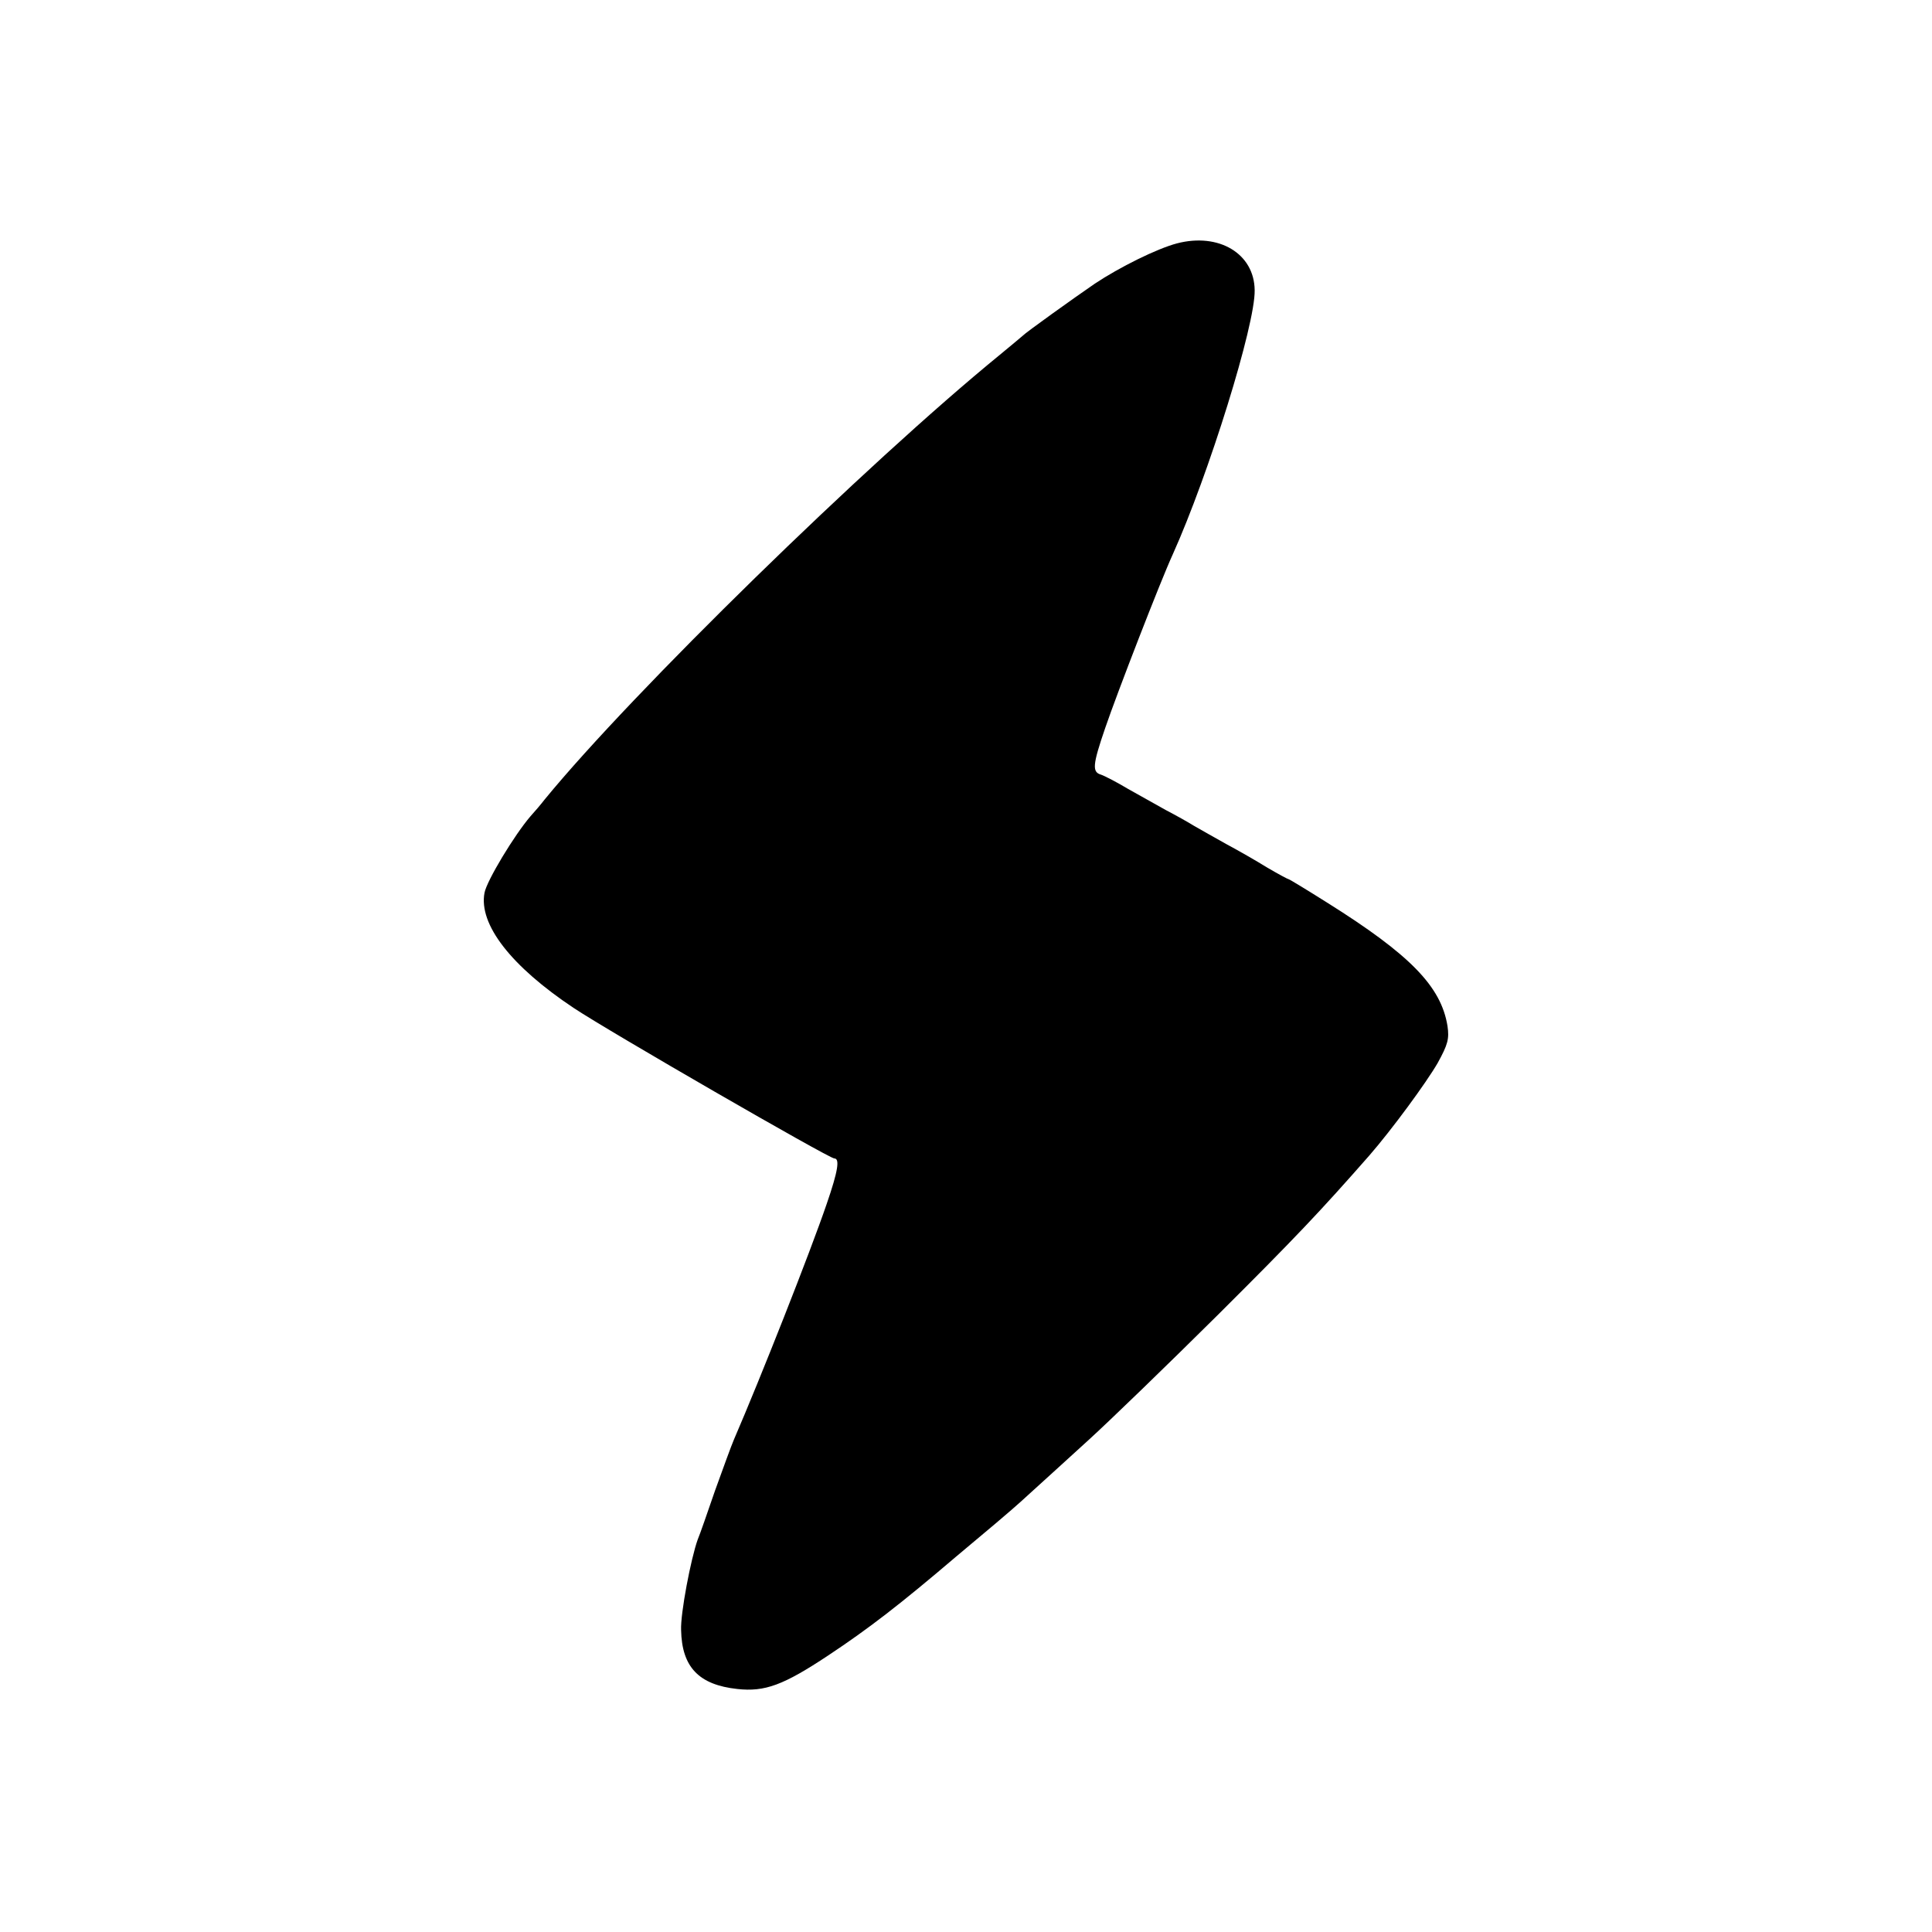
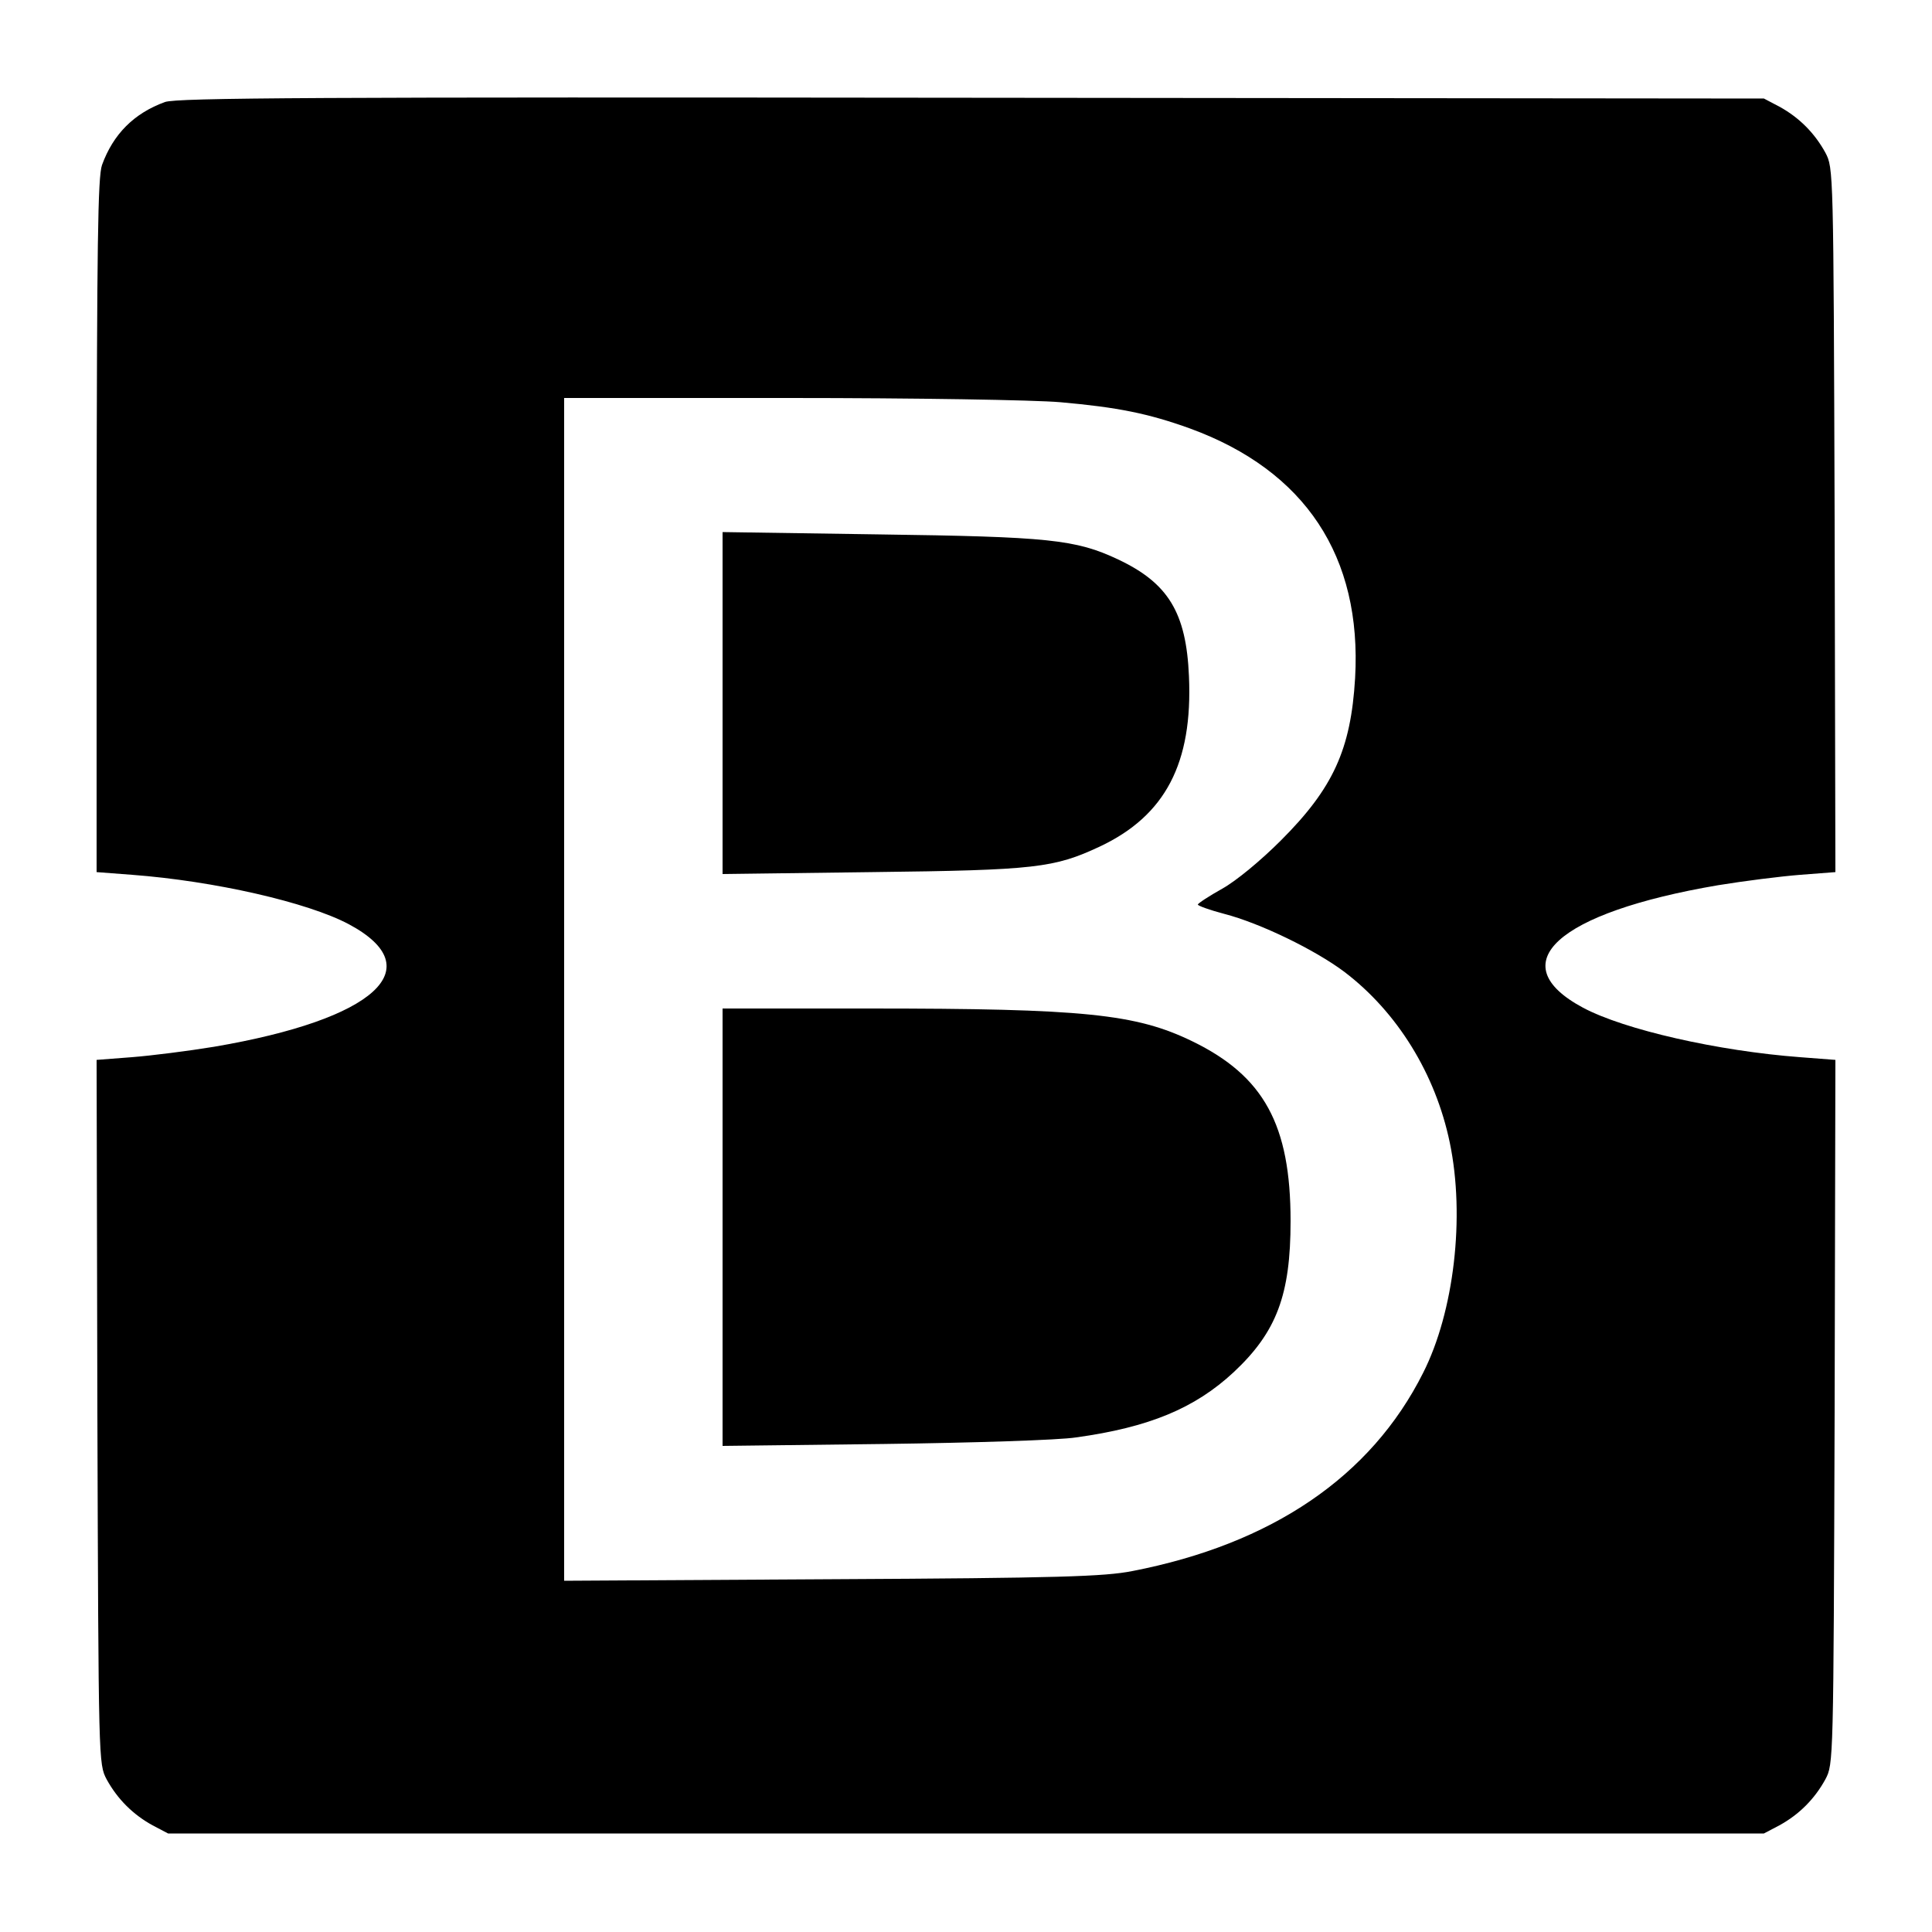
- <svg xmlns="http://www.w3.org/2000/svg" version="1.0" width="512pt" height="512pt" viewBox="0 0 512 512" preserveAspectRatio="xMidYMid meet">
-   <g transform="translate(0,512) scale(0.1,-0.1)" fill="#000000" stroke="none">
-     <path d="M3119 4475 c-53 -14 -152 -63 -218 -107 -54 -37 -184 -130 -191 -138 -3 -3 -30 -25 -60 -50 -355 -290 -974 -895 -1206 -1178 -10 -13 -27 -33 -38 -45 -43 -50 -116 -171 -122 -203 -16 -84 71 -195 236 -305 93 -62 677 -399 691 -399 15 0 10 -33 -20 -120 -44 -129 -176 -463 -246 -625 -7 -16 -29 -77 -50 -135 -20 -58 -40 -116 -46 -130 -18 -50 -46 -196 -44 -240 2 -98 47 -145 149 -156 73 -8 122 10 241 89 107 71 190 135 339 262 39 33 87 73 106 89 19 16 60 51 90 79 30 27 100 91 155 141 55 50 208 198 340 329 208 207 275 278 404 425 60 69 151 193 181 245 27 49 31 64 26 98 -17 105 -99 189 -319 327 -54 34 -100 62 -102 62 -2 0 -28 14 -57 31 -29 18 -78 46 -108 62 -30 17 -68 38 -85 48 -16 10 -50 29 -75 42 -25 14 -70 39 -100 56 -30 18 -63 35 -72 38 -24 7 -23 25 11 124 31 91 146 388 179 460 95 211 219 609 217 700 -1 97 -95 153 -206 124z" />
+ <svg xmlns="http://www.w3.org/2000/svg" version="1.0" width="500pt" height="500pt" viewBox="0 0 500 500" preserveAspectRatio="xMidYMid meet">
+   <g transform="translate(0,500) scale(0.1,-0.1)" fill="#000000" stroke="none">
+     <path d="M427 4736 c-80 -29 -134 -83 -163 -163 -11 -31 -13 -208 -14 -934 l0 -896 92 -7 c212 -16 454 -71 561 -128 213 -114 68 -246 -349 -317 -67 -11 -162 -23 -213 -27 l-91 -7 2 -911 c3 -910 3 -911 24 -951 28 -51 68 -91 119 -119 l40 -21 2065 0 2065 0 40 21 c51 28 91 68 119 119 21 40 21 41 24 951 l2 911 -91 7 c-213 16 -455 71 -562 128 -213 114 -68 246 349 317 67 11 162 23 213 27 l91 7 -2 911 c-3 910 -3 911 -24 951 -28 51 -68 91 -119 119 l-40 21 -2050 2 c-1703 2 -2056 0 -2088 -11z m2318 -777 c147 -13 227 -29 335 -68 298 -109 445 -331 427 -646 -11 -185 -57 -285 -192 -420 -52 -52 -116 -105 -152 -125 -34 -19 -63 -38 -63 -41 0 -3 30 -14 68 -24 93 -24 235 -93 311 -150 137 -104 236 -264 273 -442 40 -192 11 -438 -69 -596 -135 -269 -392 -443 -753 -513 -72 -14 -187 -18 -777 -21 l-693 -4 0 1530 0 1531 583 0 c323 0 635 -5 702 -11z" />
+     <path d="M1870 3180 l0 -442 388 5 c423 5 470 11 588 66 170 80 241 216 231 441 -7 165 -54 241 -183 302 -110 52 -180 59 -621 65 l-403 6 0 -443z" />
+     <path d="M1870 1824 l0 -566 418 5 c229 3 453 10 497 17 188 26 307 75 408 169 111 104 147 200 147 391 0 249 -69 375 -254 465 -146 71 -280 85 -838 85 l-378 0 0 -566z" />
  </g>
</svg>
